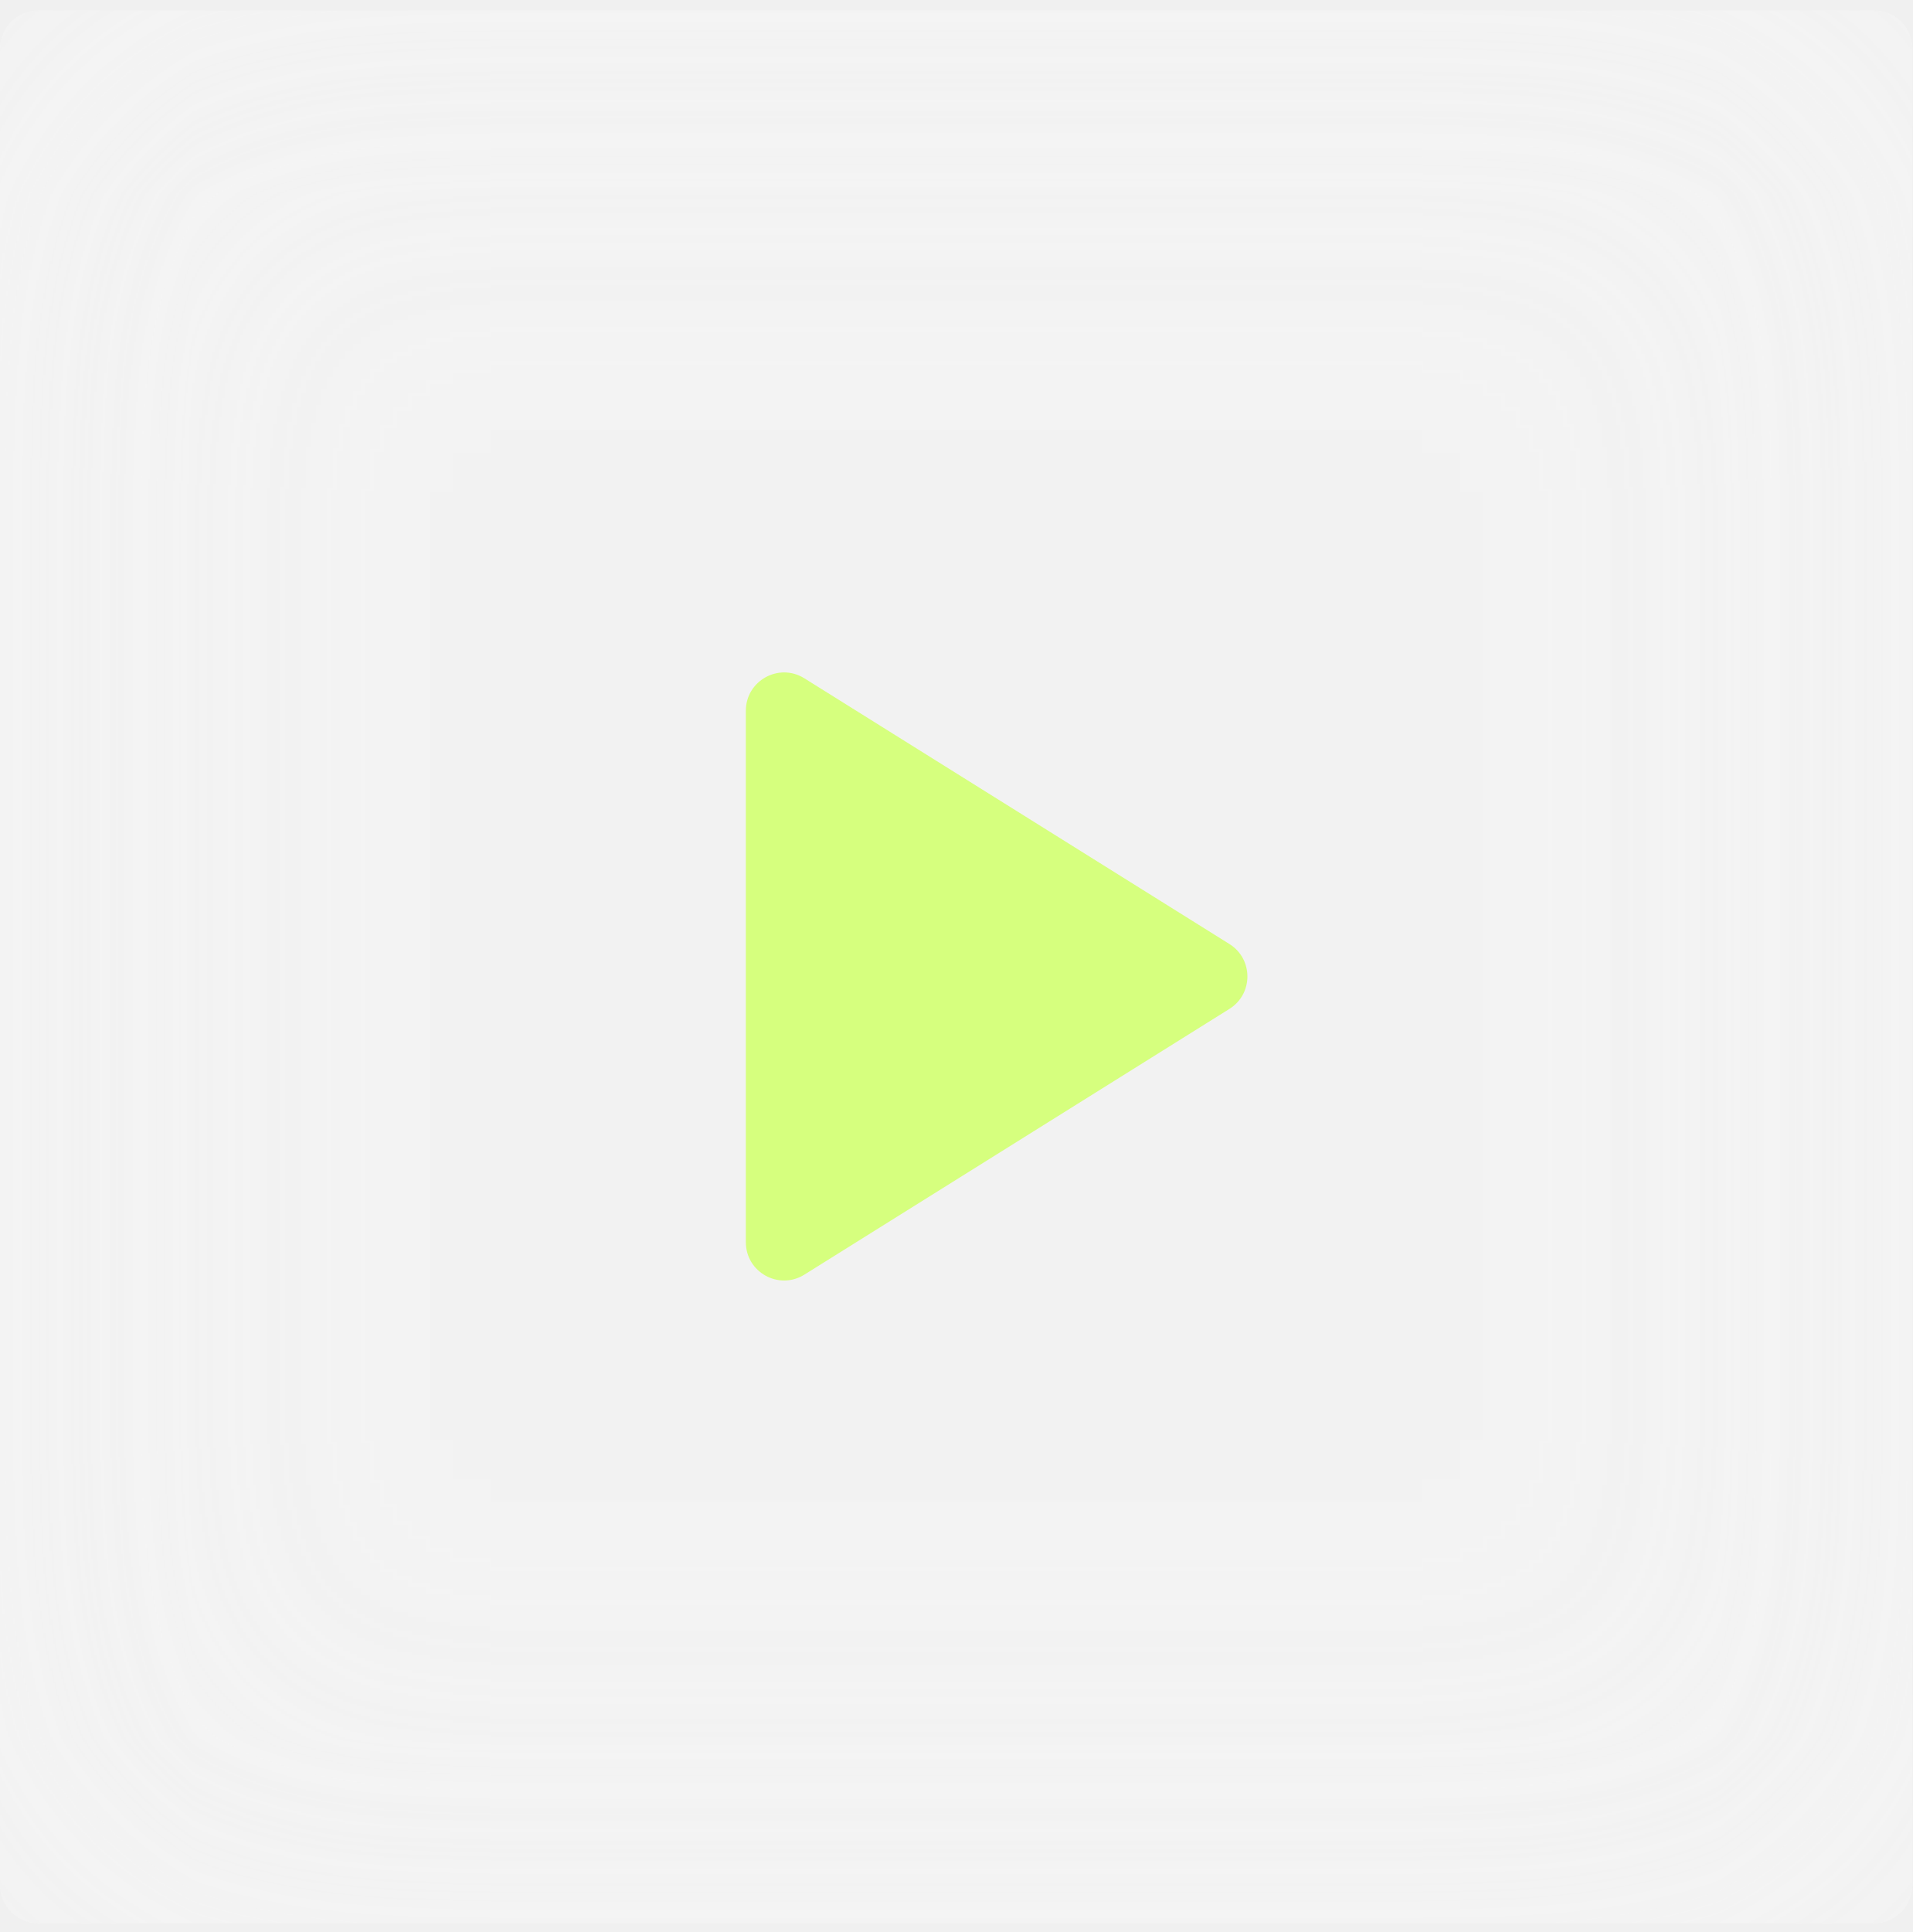
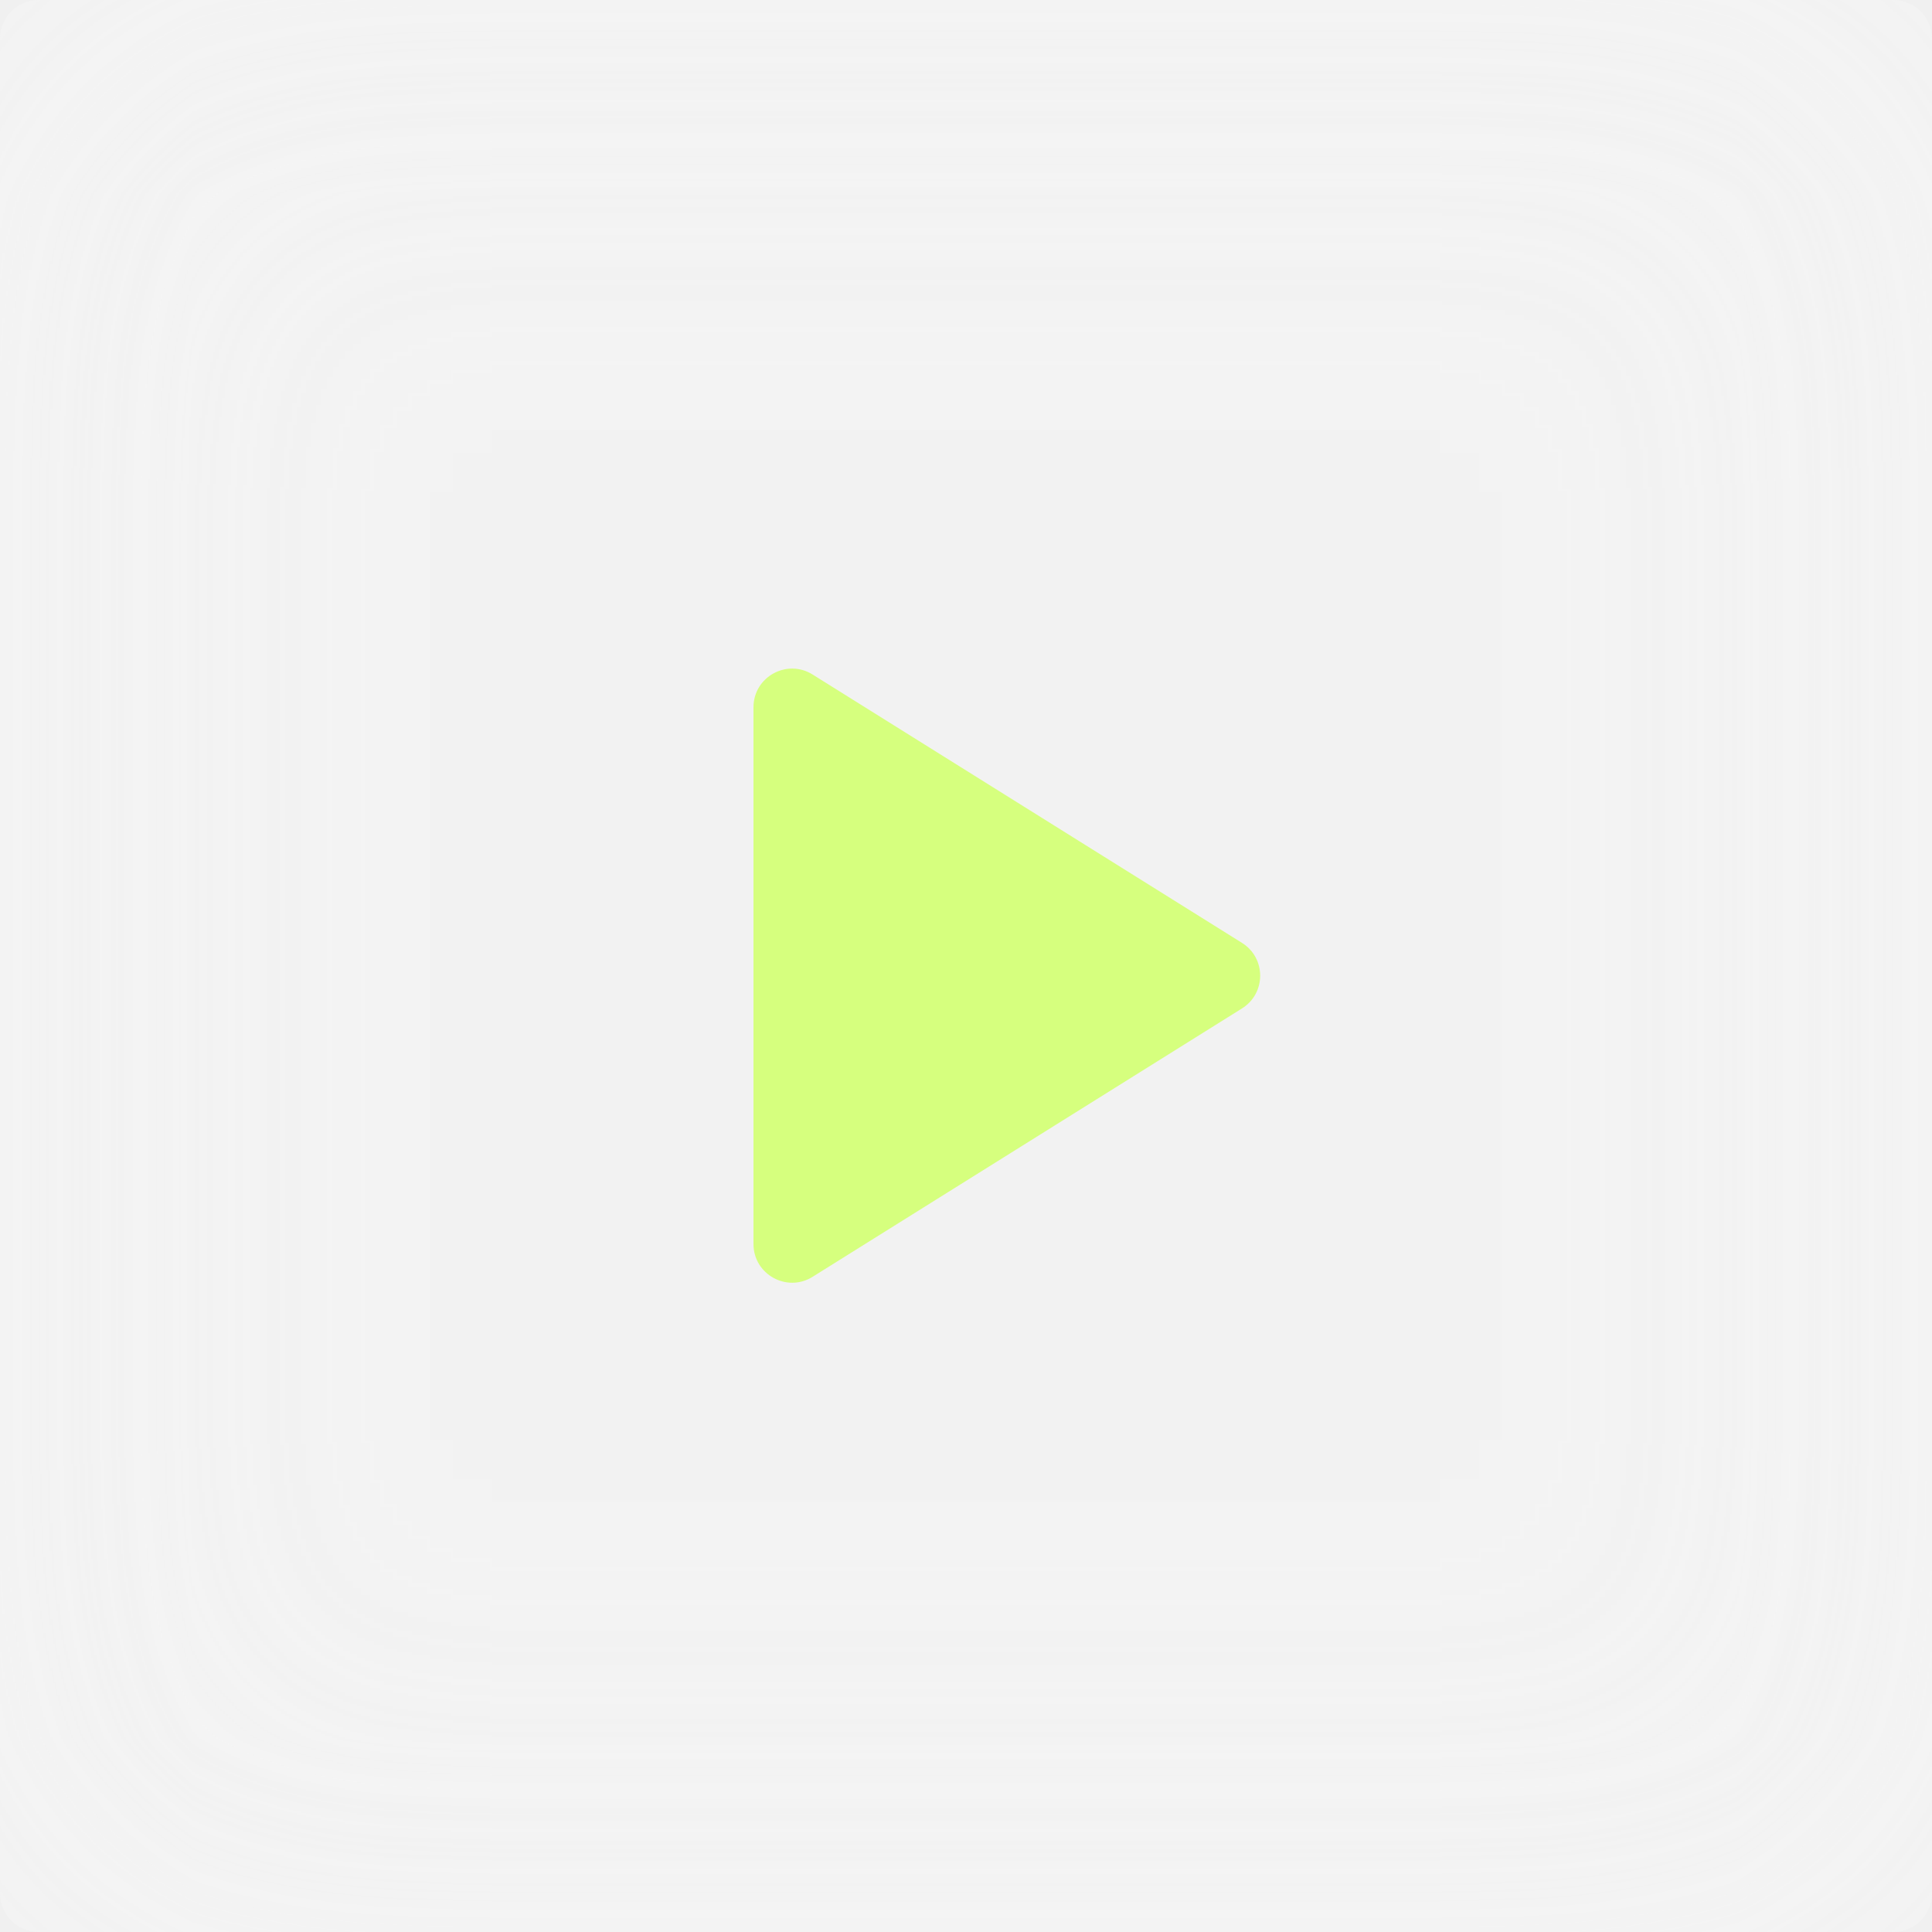
- <svg xmlns="http://www.w3.org/2000/svg" width="100" height="101" viewBox="0 0 100 101" fill="none">
-   <g filter="url(#filter0_b_172_7)">
-     <rect y="0.547" width="100" height="100" rx="2" fill="white" fill-opacity="0.2" />
+ <svg xmlns="http://www.w3.org/2000/svg" width="100" height="100" viewBox="0 0 100 100" fill="none">
+   <g filter="url(#filter0_b_170_3418)">
+     <rect width="100" height="100" rx="2" fill="white" fill-opacity="0.2" />
  </g>
-   <path d="M39 51.047V37.156C39 35.585 40.728 34.627 42.06 35.46L64.286 49.351C65.54 50.135 65.54 51.96 64.286 52.743L42.06 66.635C40.728 67.467 39 66.51 39 64.939V51.047Z" fill="#D6FF7E" />
+   <path d="M39 50.5V36.608C39 35.038 40.728 34.08 42.06 34.913L64.286 48.804C65.54 49.587 65.54 51.413 64.286 52.196L42.06 66.088C40.728 66.92 39 65.962 39 64.391V50.5Z" fill="#D6FF7E" />
  <defs>
-     <filter id="filter0_b_172_7" x="-50" y="-49.453" width="200" height="200" filterUnits="userSpaceOnUse" color-interpolation-filters="sRGB">
+     <filter id="filter0_b_170_3418" x="-50" y="-50" width="200" height="200" filterUnits="userSpaceOnUse" color-interpolation-filters="sRGB">
      <feFlood flood-opacity="0" result="BackgroundImageFix" />
      <feGaussianBlur in="BackgroundImage" stdDeviation="25" />
-       <feComposite in2="SourceAlpha" operator="in" result="effect1_backgroundBlur_172_7" />
-       <feBlend mode="normal" in="SourceGraphic" in2="effect1_backgroundBlur_172_7" result="shape" />
+       <feComposite in2="SourceAlpha" operator="in" result="effect1_backgroundBlur_170_3418" />
+       <feBlend mode="normal" in="SourceGraphic" in2="effect1_backgroundBlur_170_3418" result="shape" />
    </filter>
  </defs>
</svg>
